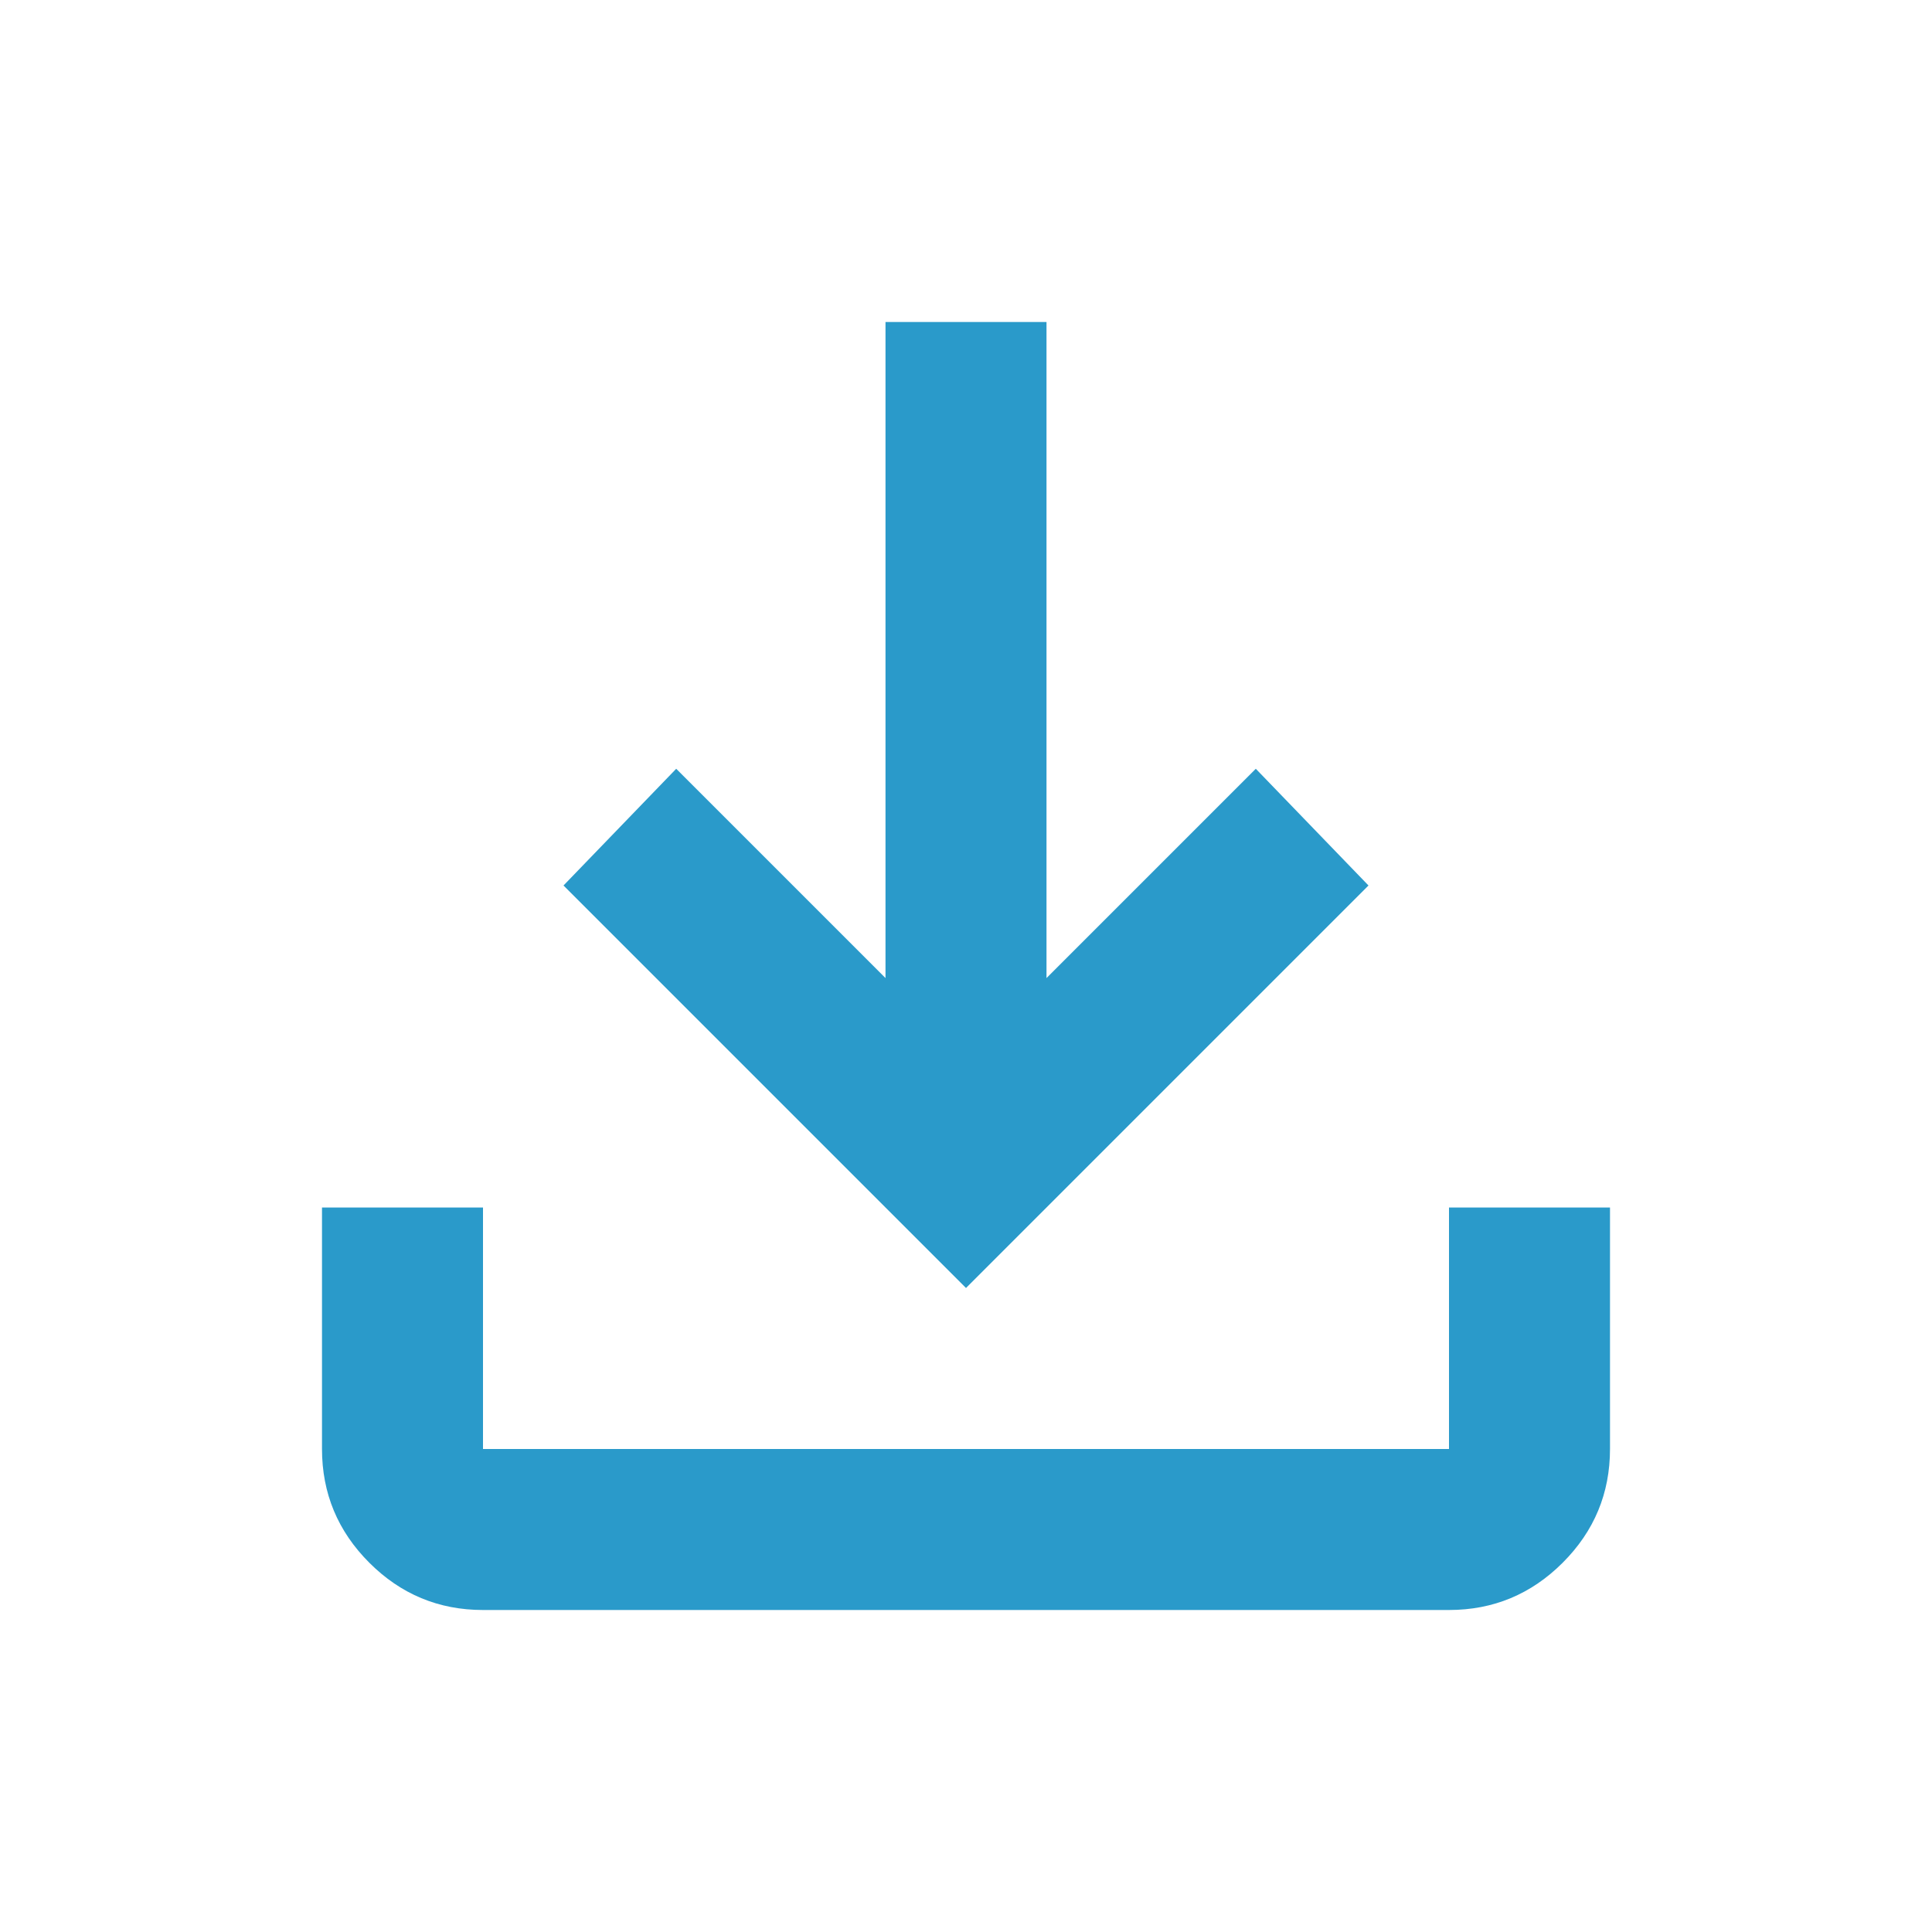
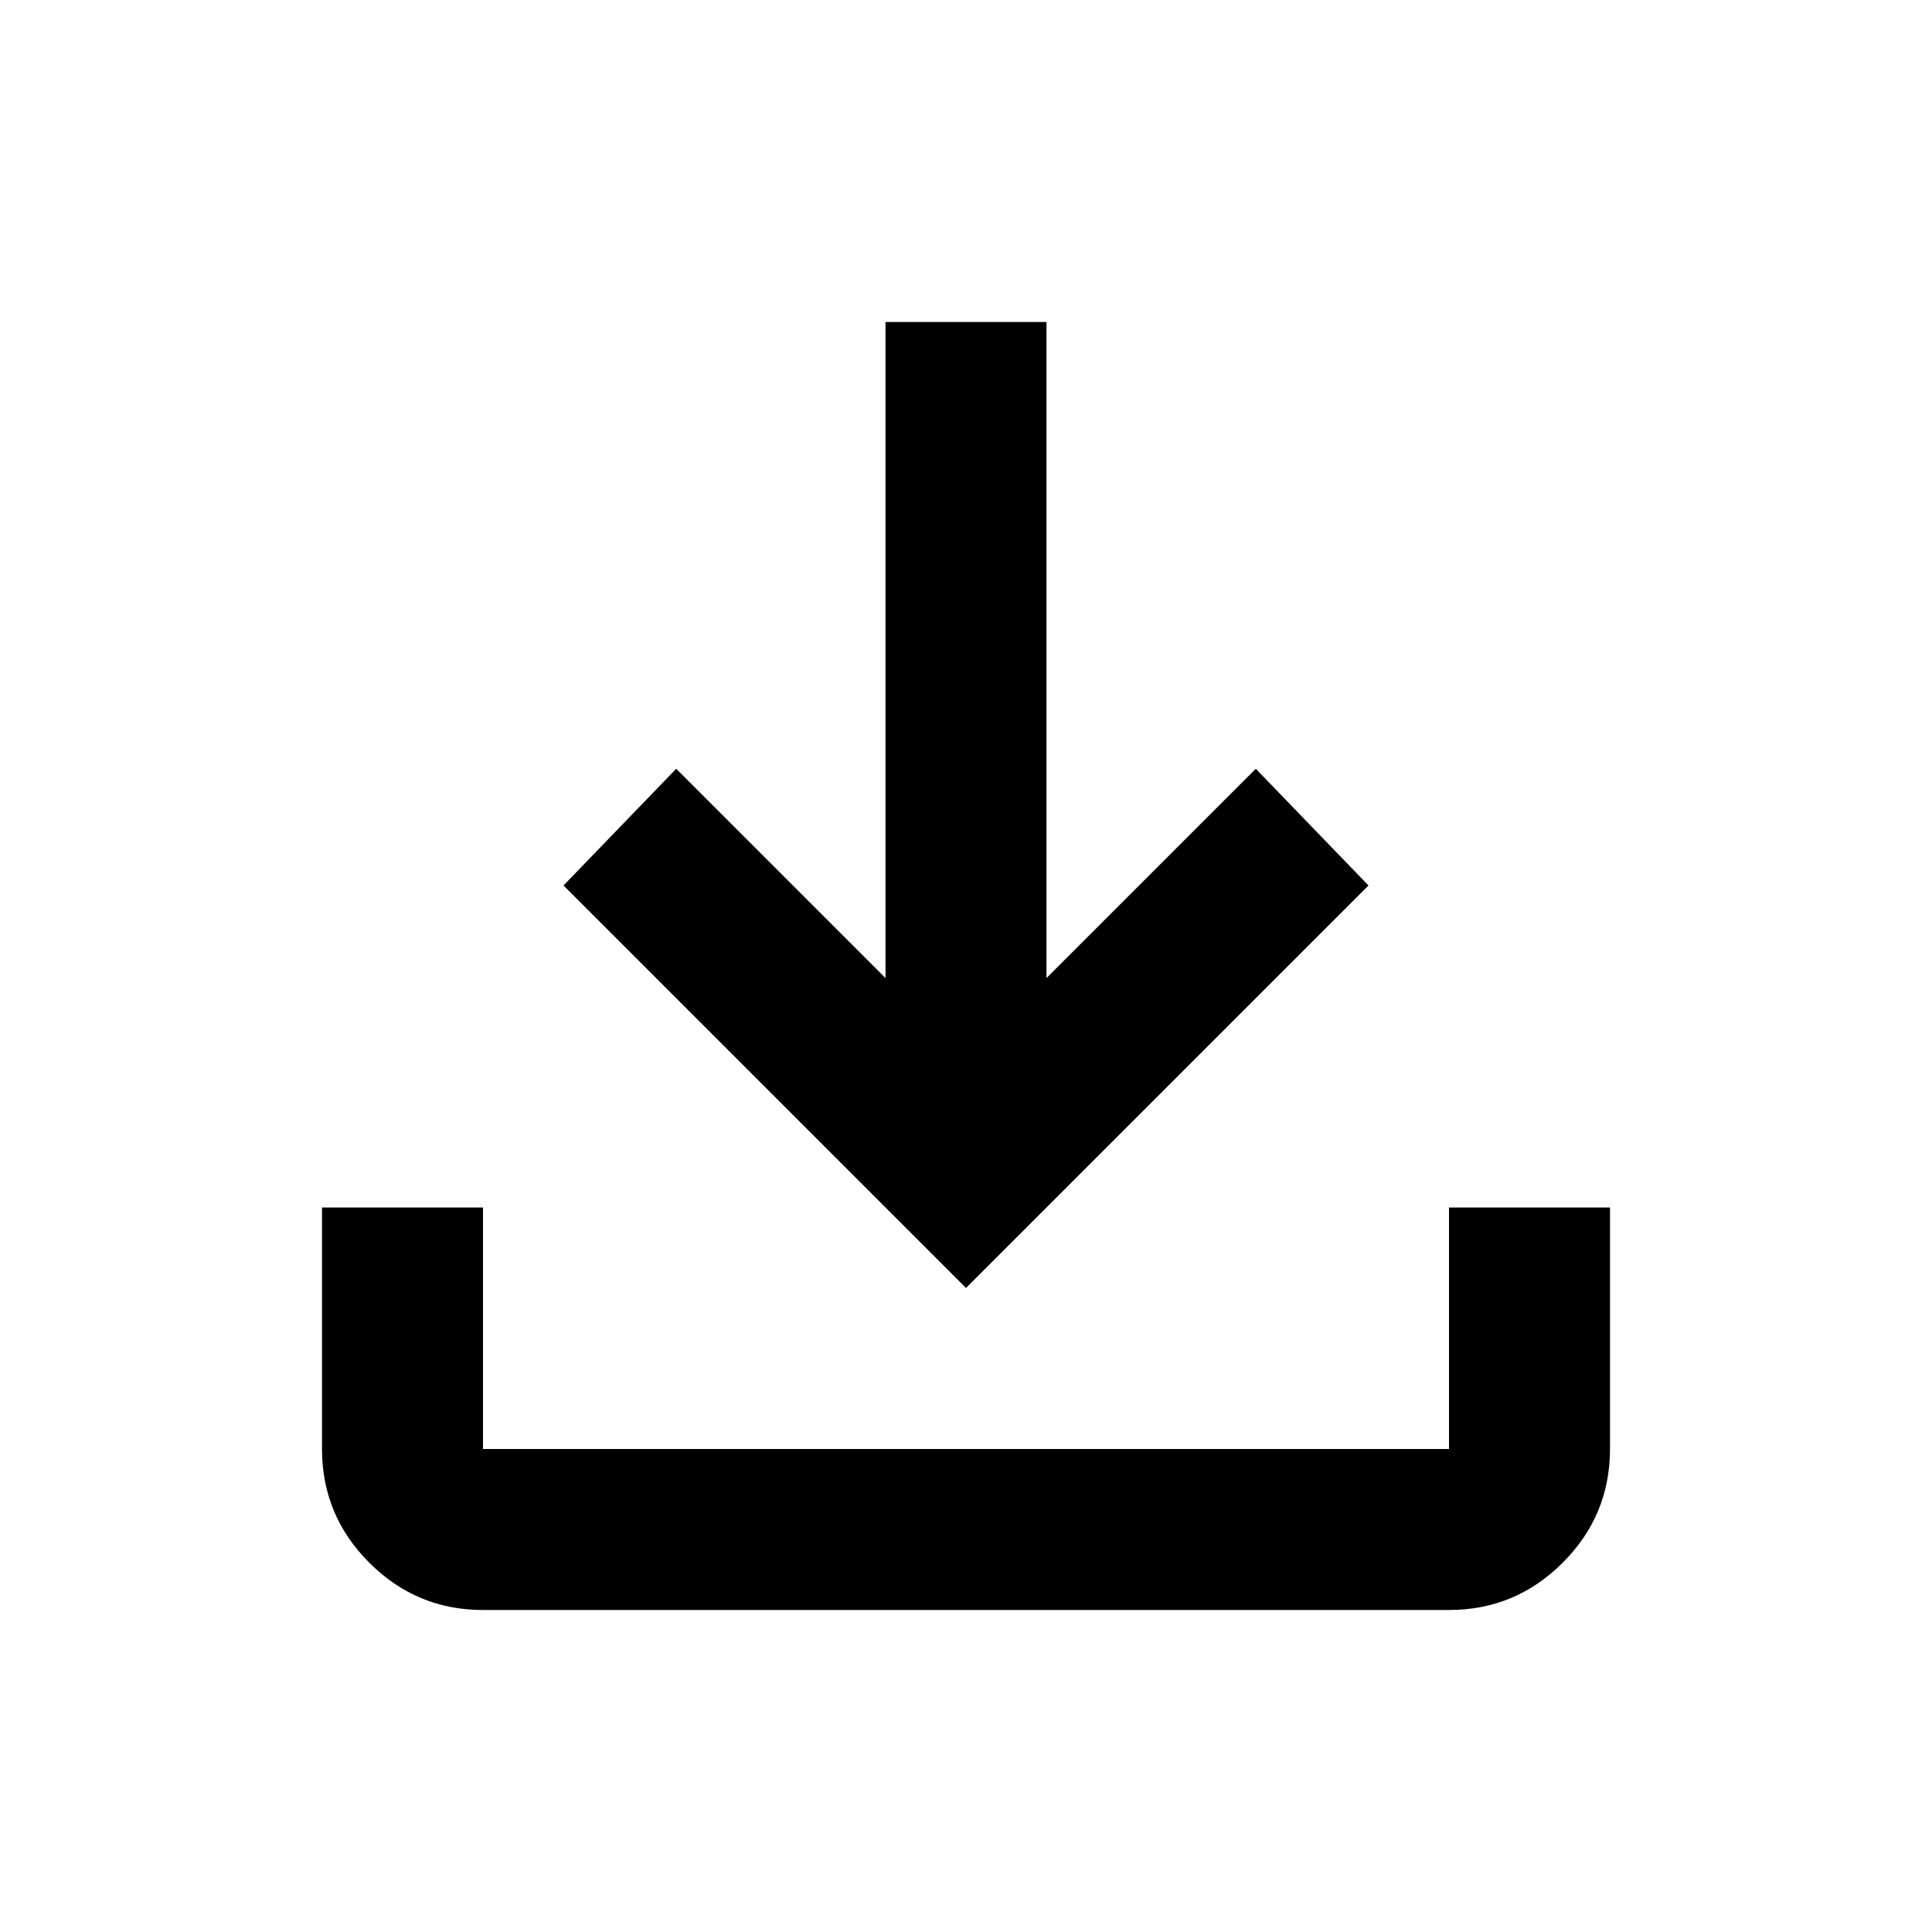
- <svg xmlns="http://www.w3.org/2000/svg" height="24px" viewBox="0 -960 960 960" width="24px" fill="#2A9ACA">
+ <svg xmlns="http://www.w3.org/2000/svg" viewBox="0 -960 960 960" width="24" height="24" fill="currentColor">
  <path d="M480-320 280-520l56-58 104 104v-326h80v326l104-104 56 58-200 200ZM240-160q-33 0-56.5-23.5T160-240v-120h80v120h480v-120h80v120q0 33-23.5 56.5T720-160H240Z" />
</svg>
